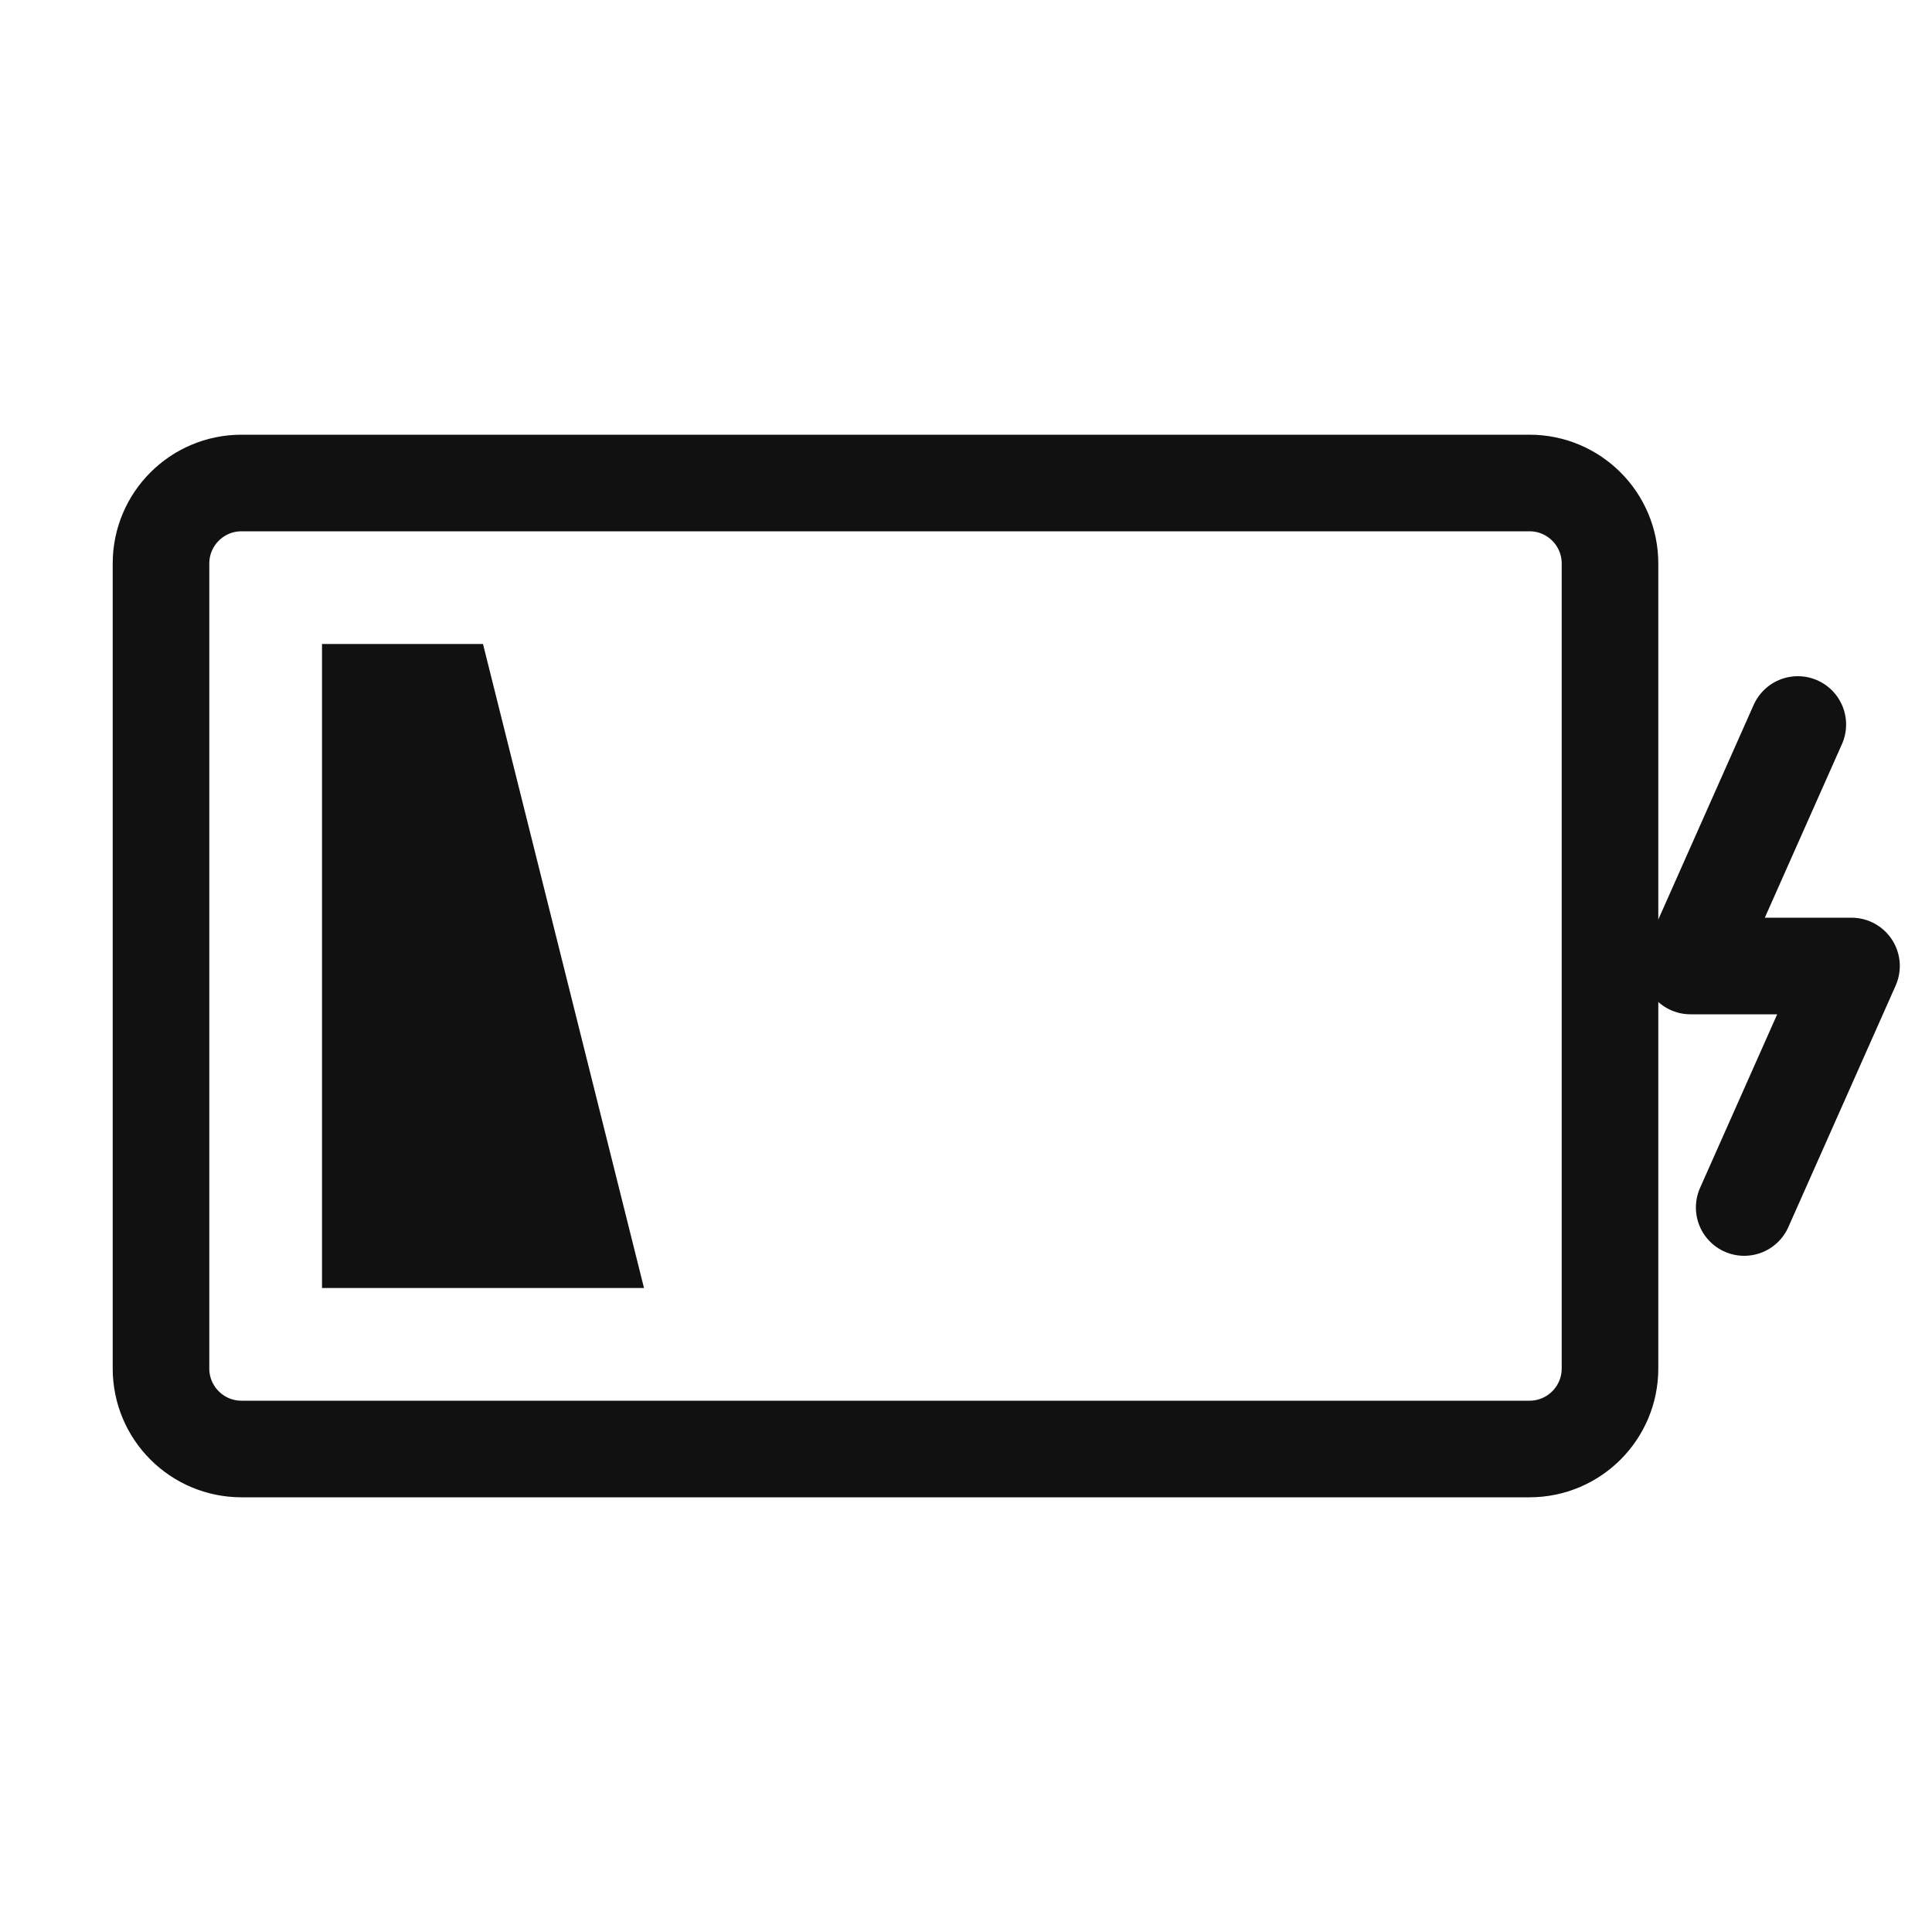
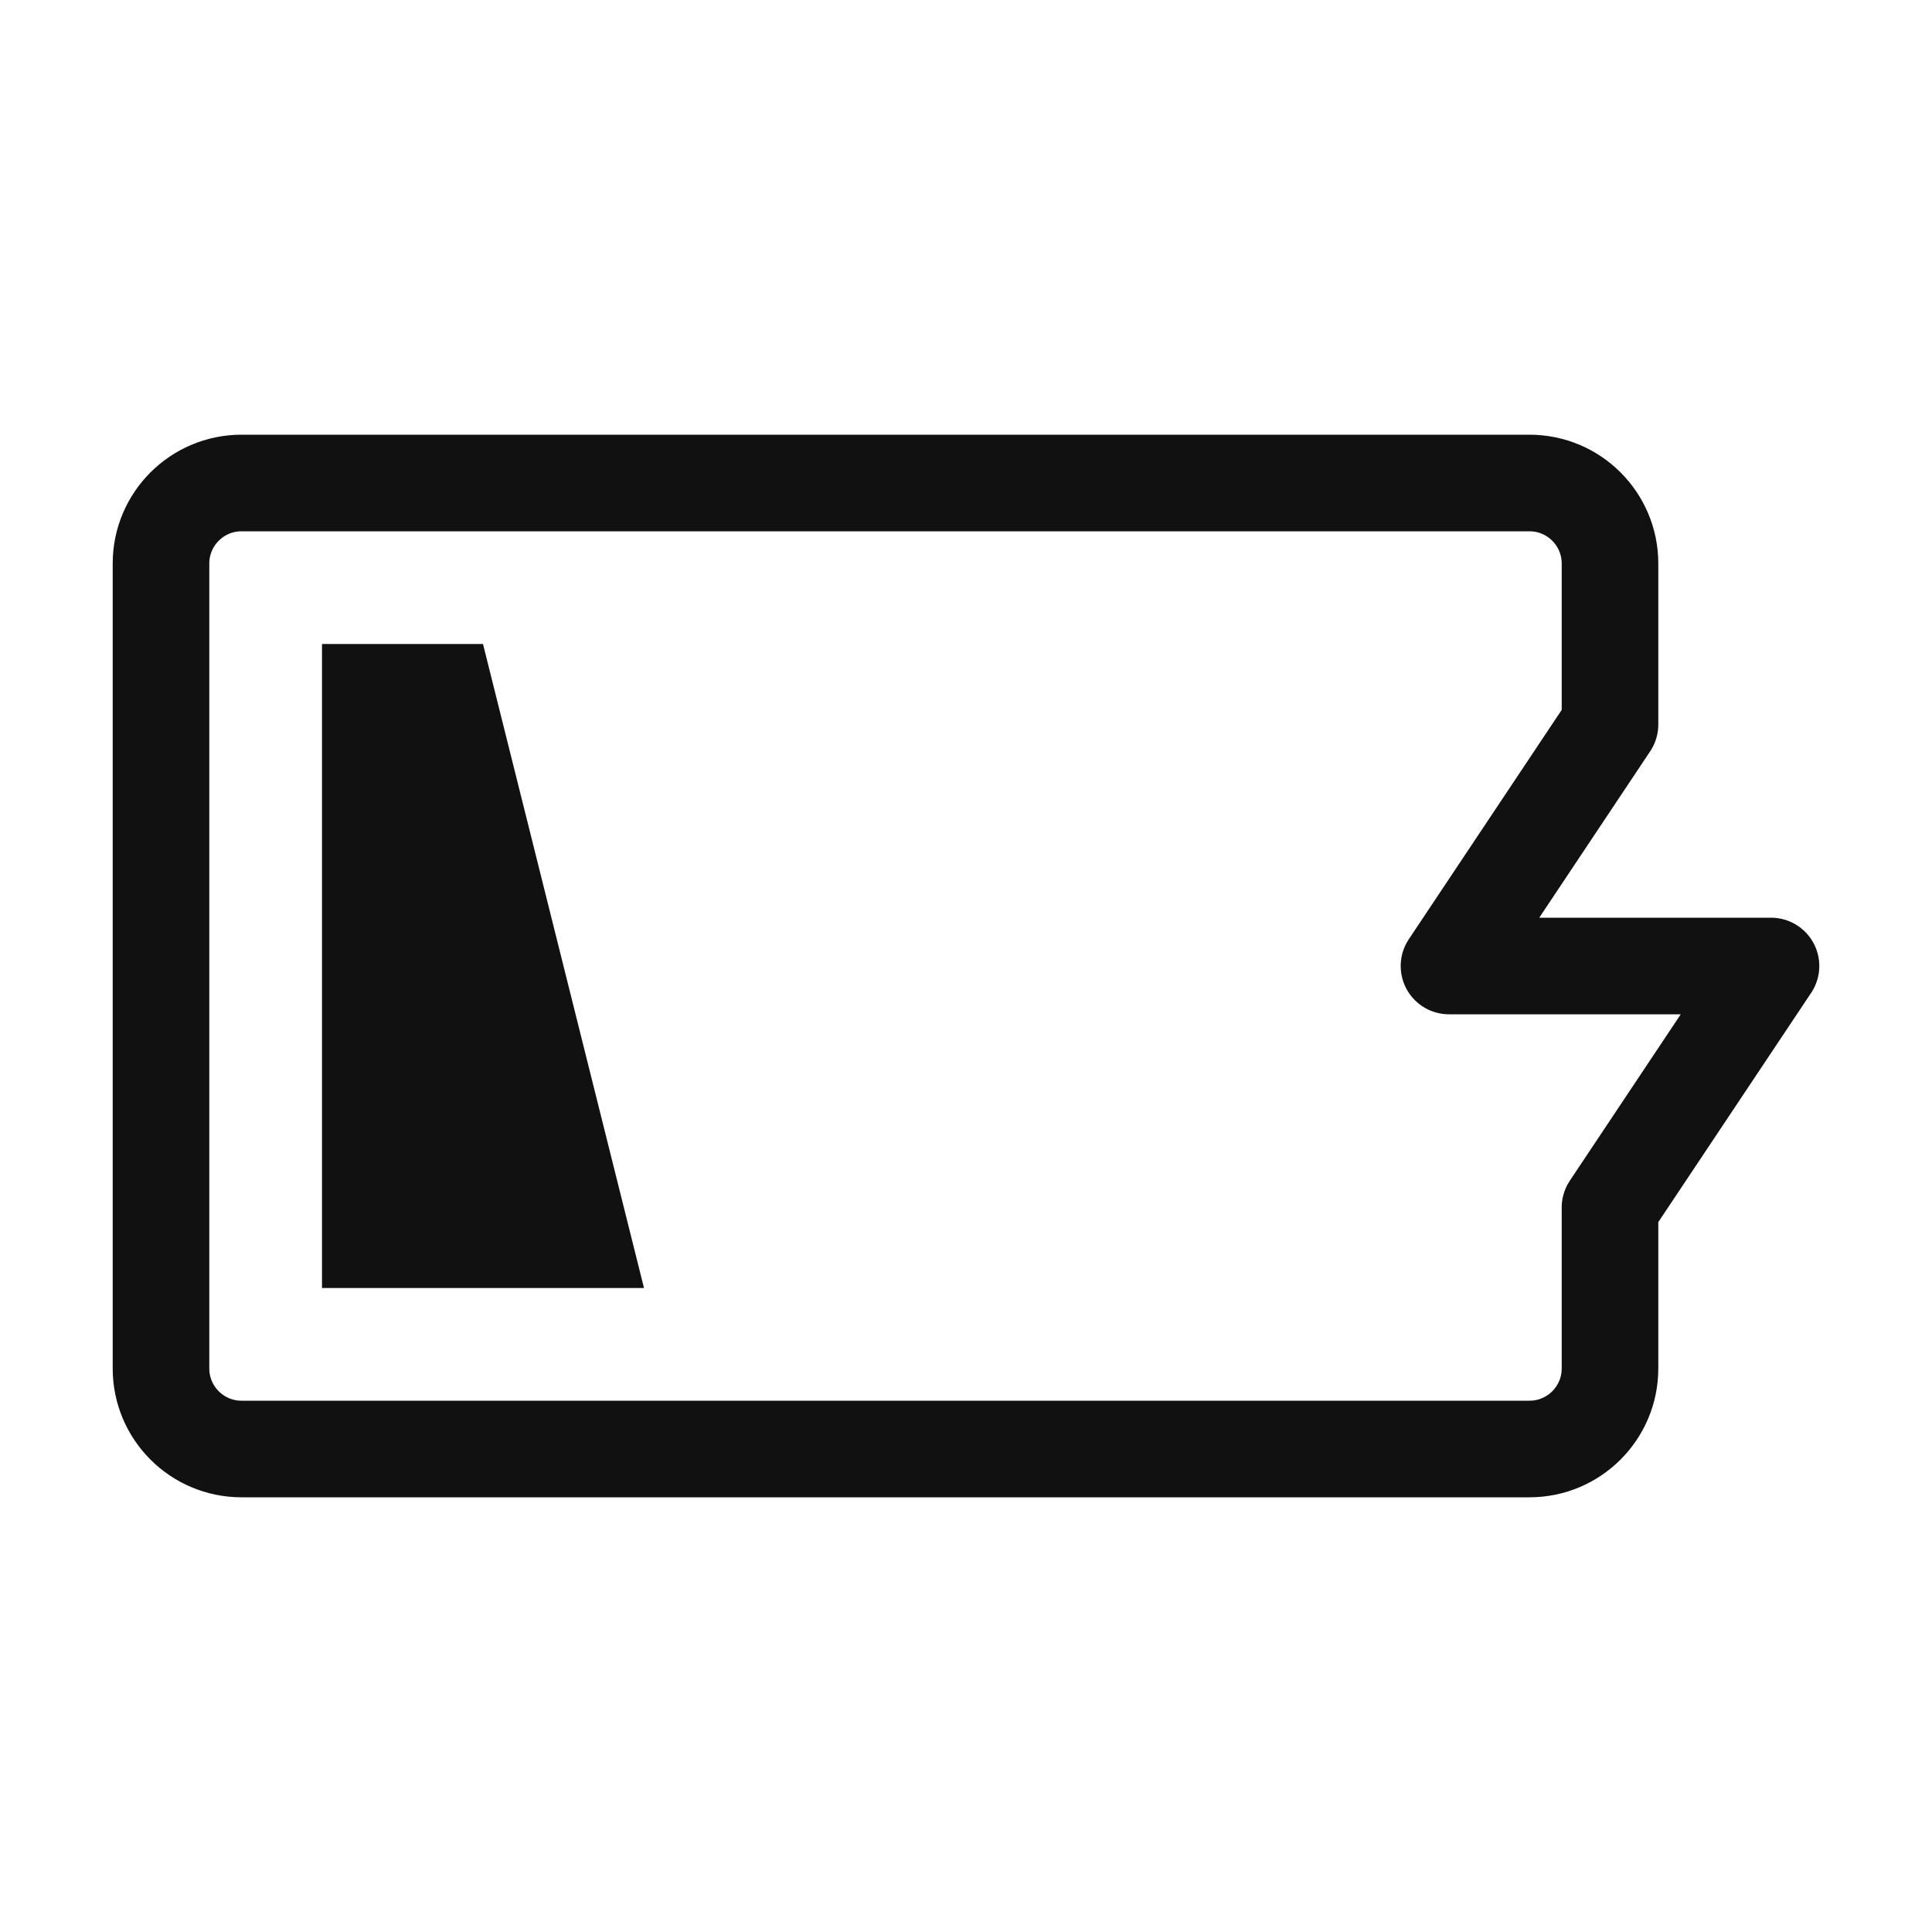
<svg xmlns="http://www.w3.org/2000/svg" width="24" height="24" viewBox="0 0 24 24" fill="none">
-   <rect x="2" y="6" width="18" height="12" rx="1" stroke="#111111" stroke-width="1.2" />
+   <path d="M19 6H3C2.448 6 2 6.448 2 7V17C2 17.552 2.448 18 3 18H19C19.552 18 20 17.552 20 17V15L22 12H18L20 9V7C20 6.448 19.552 6 19 6Z" stroke="#111111" stroke-width="1.2" stroke-linejoin="round" />
  <path d="M6 8L8 16H4V8H6Z" fill="#111111" />
-   <path d="M22.333 9L21 12H23L21.667 15" stroke="#111111" stroke-width="1.2" stroke-linecap="round" stroke-linejoin="round" />
</svg>
